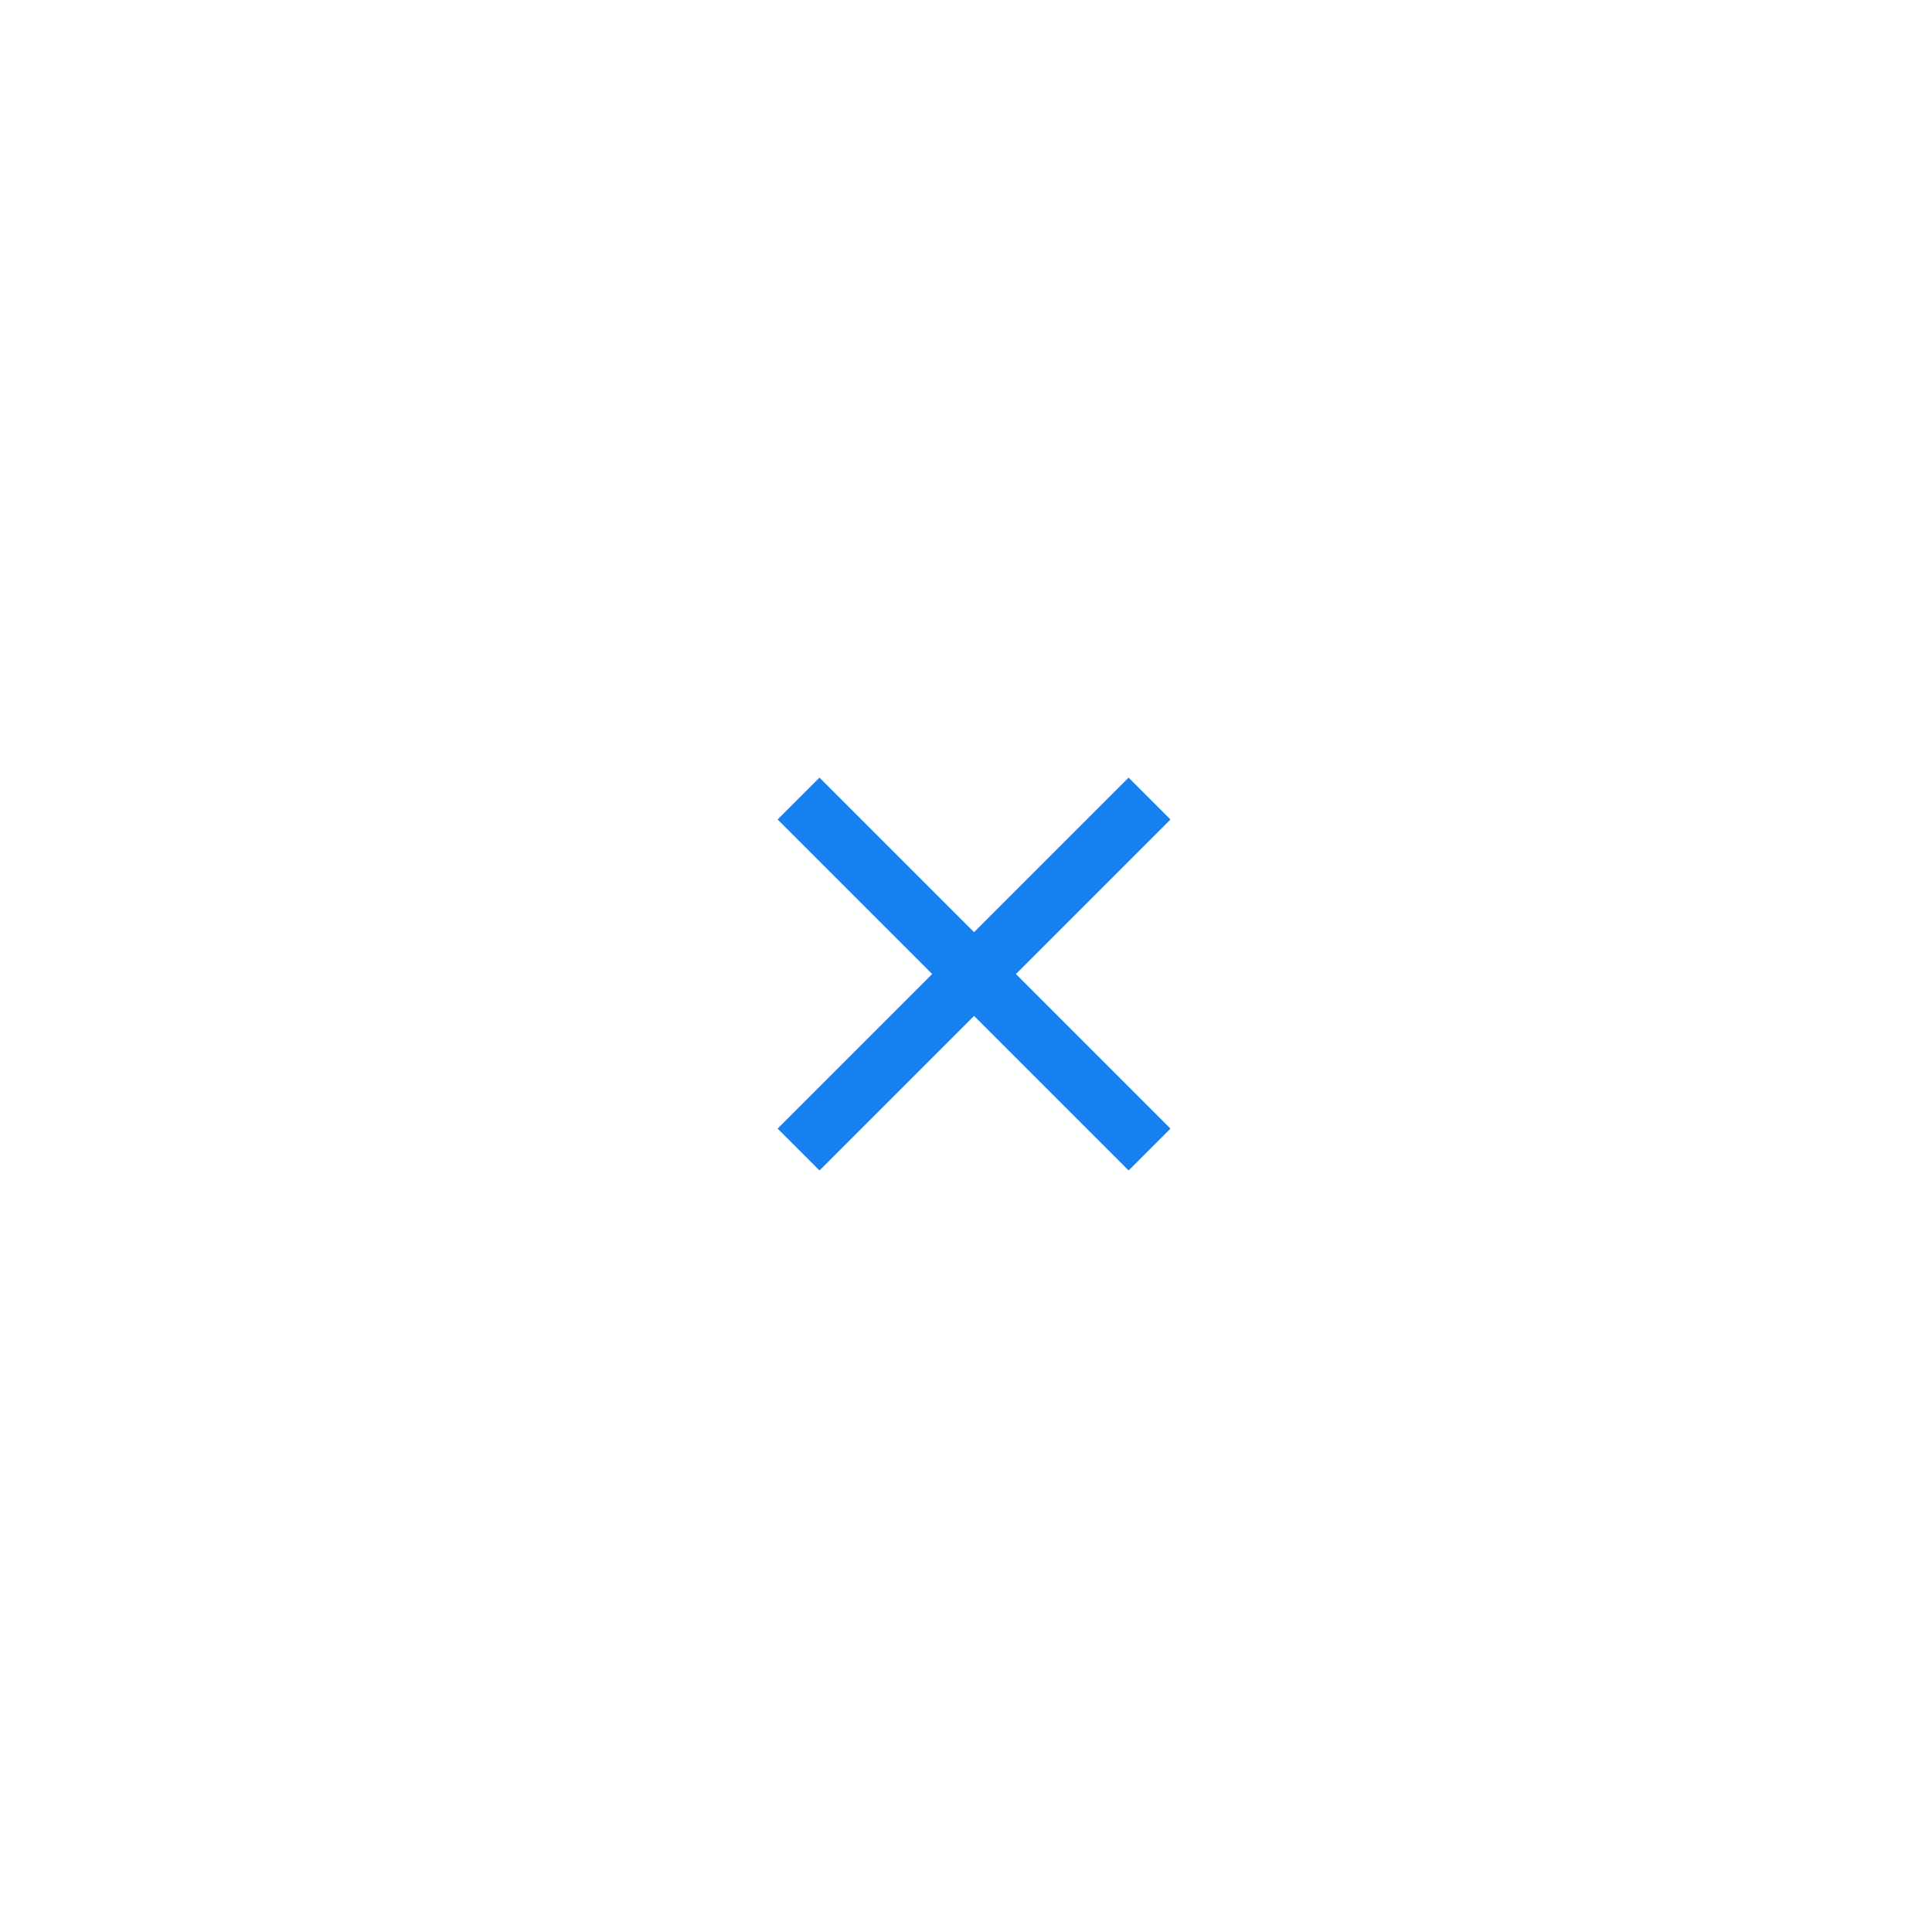
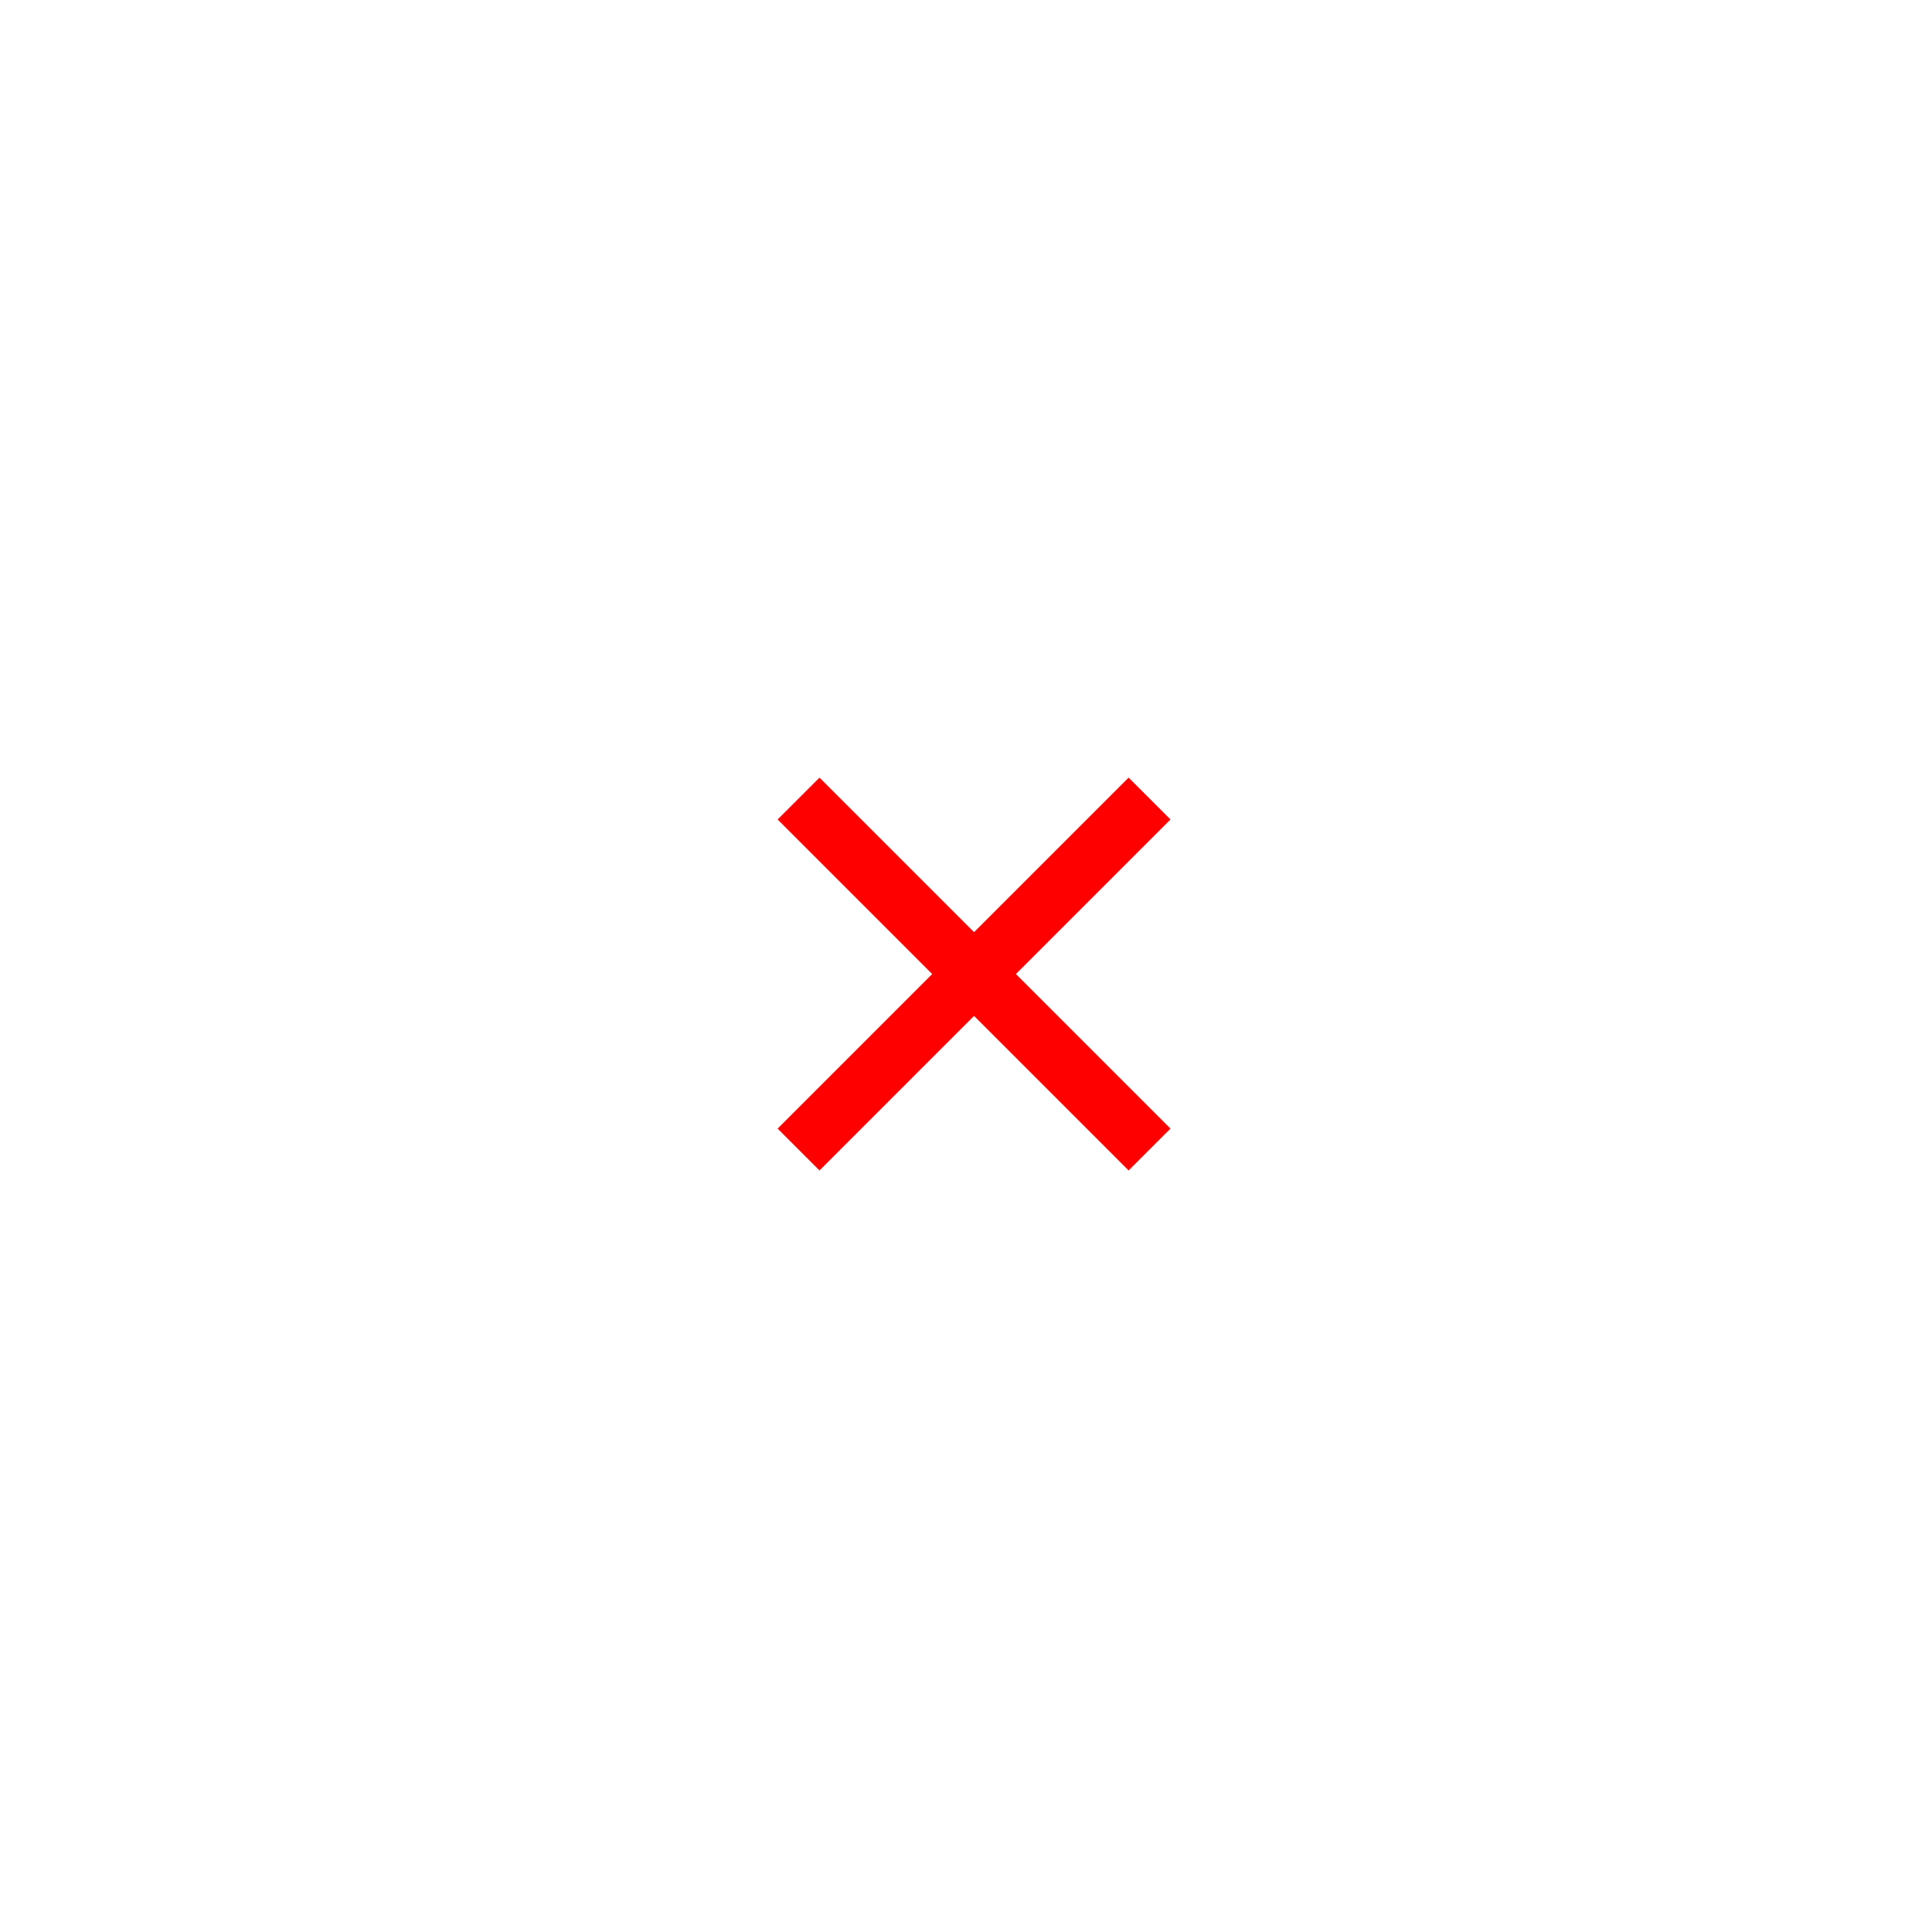
<svg xmlns="http://www.w3.org/2000/svg" width="120" height="120" viewBox="0 0 120 120">
  <g fill="none" fill-rule="evenodd">
-     <path fill="#1780EF" d="M50.9 48.3l21.8 21.8-2.6 2.6-21.8-21.8z" />
-     <path fill="#1780EF" d="M48.3 70.1l21.8-21.8 2.6 2.6-21.8 21.8z" />
+     <path fill="#ff0000" d="M50.9 48.3l21.8 21.8-2.6 2.6-21.8-21.8z" />
+     <path fill="#ff0000" d="M48.3 70.1l21.8-21.8 2.6 2.6-21.8 21.8z" />
  </g>
</svg>
